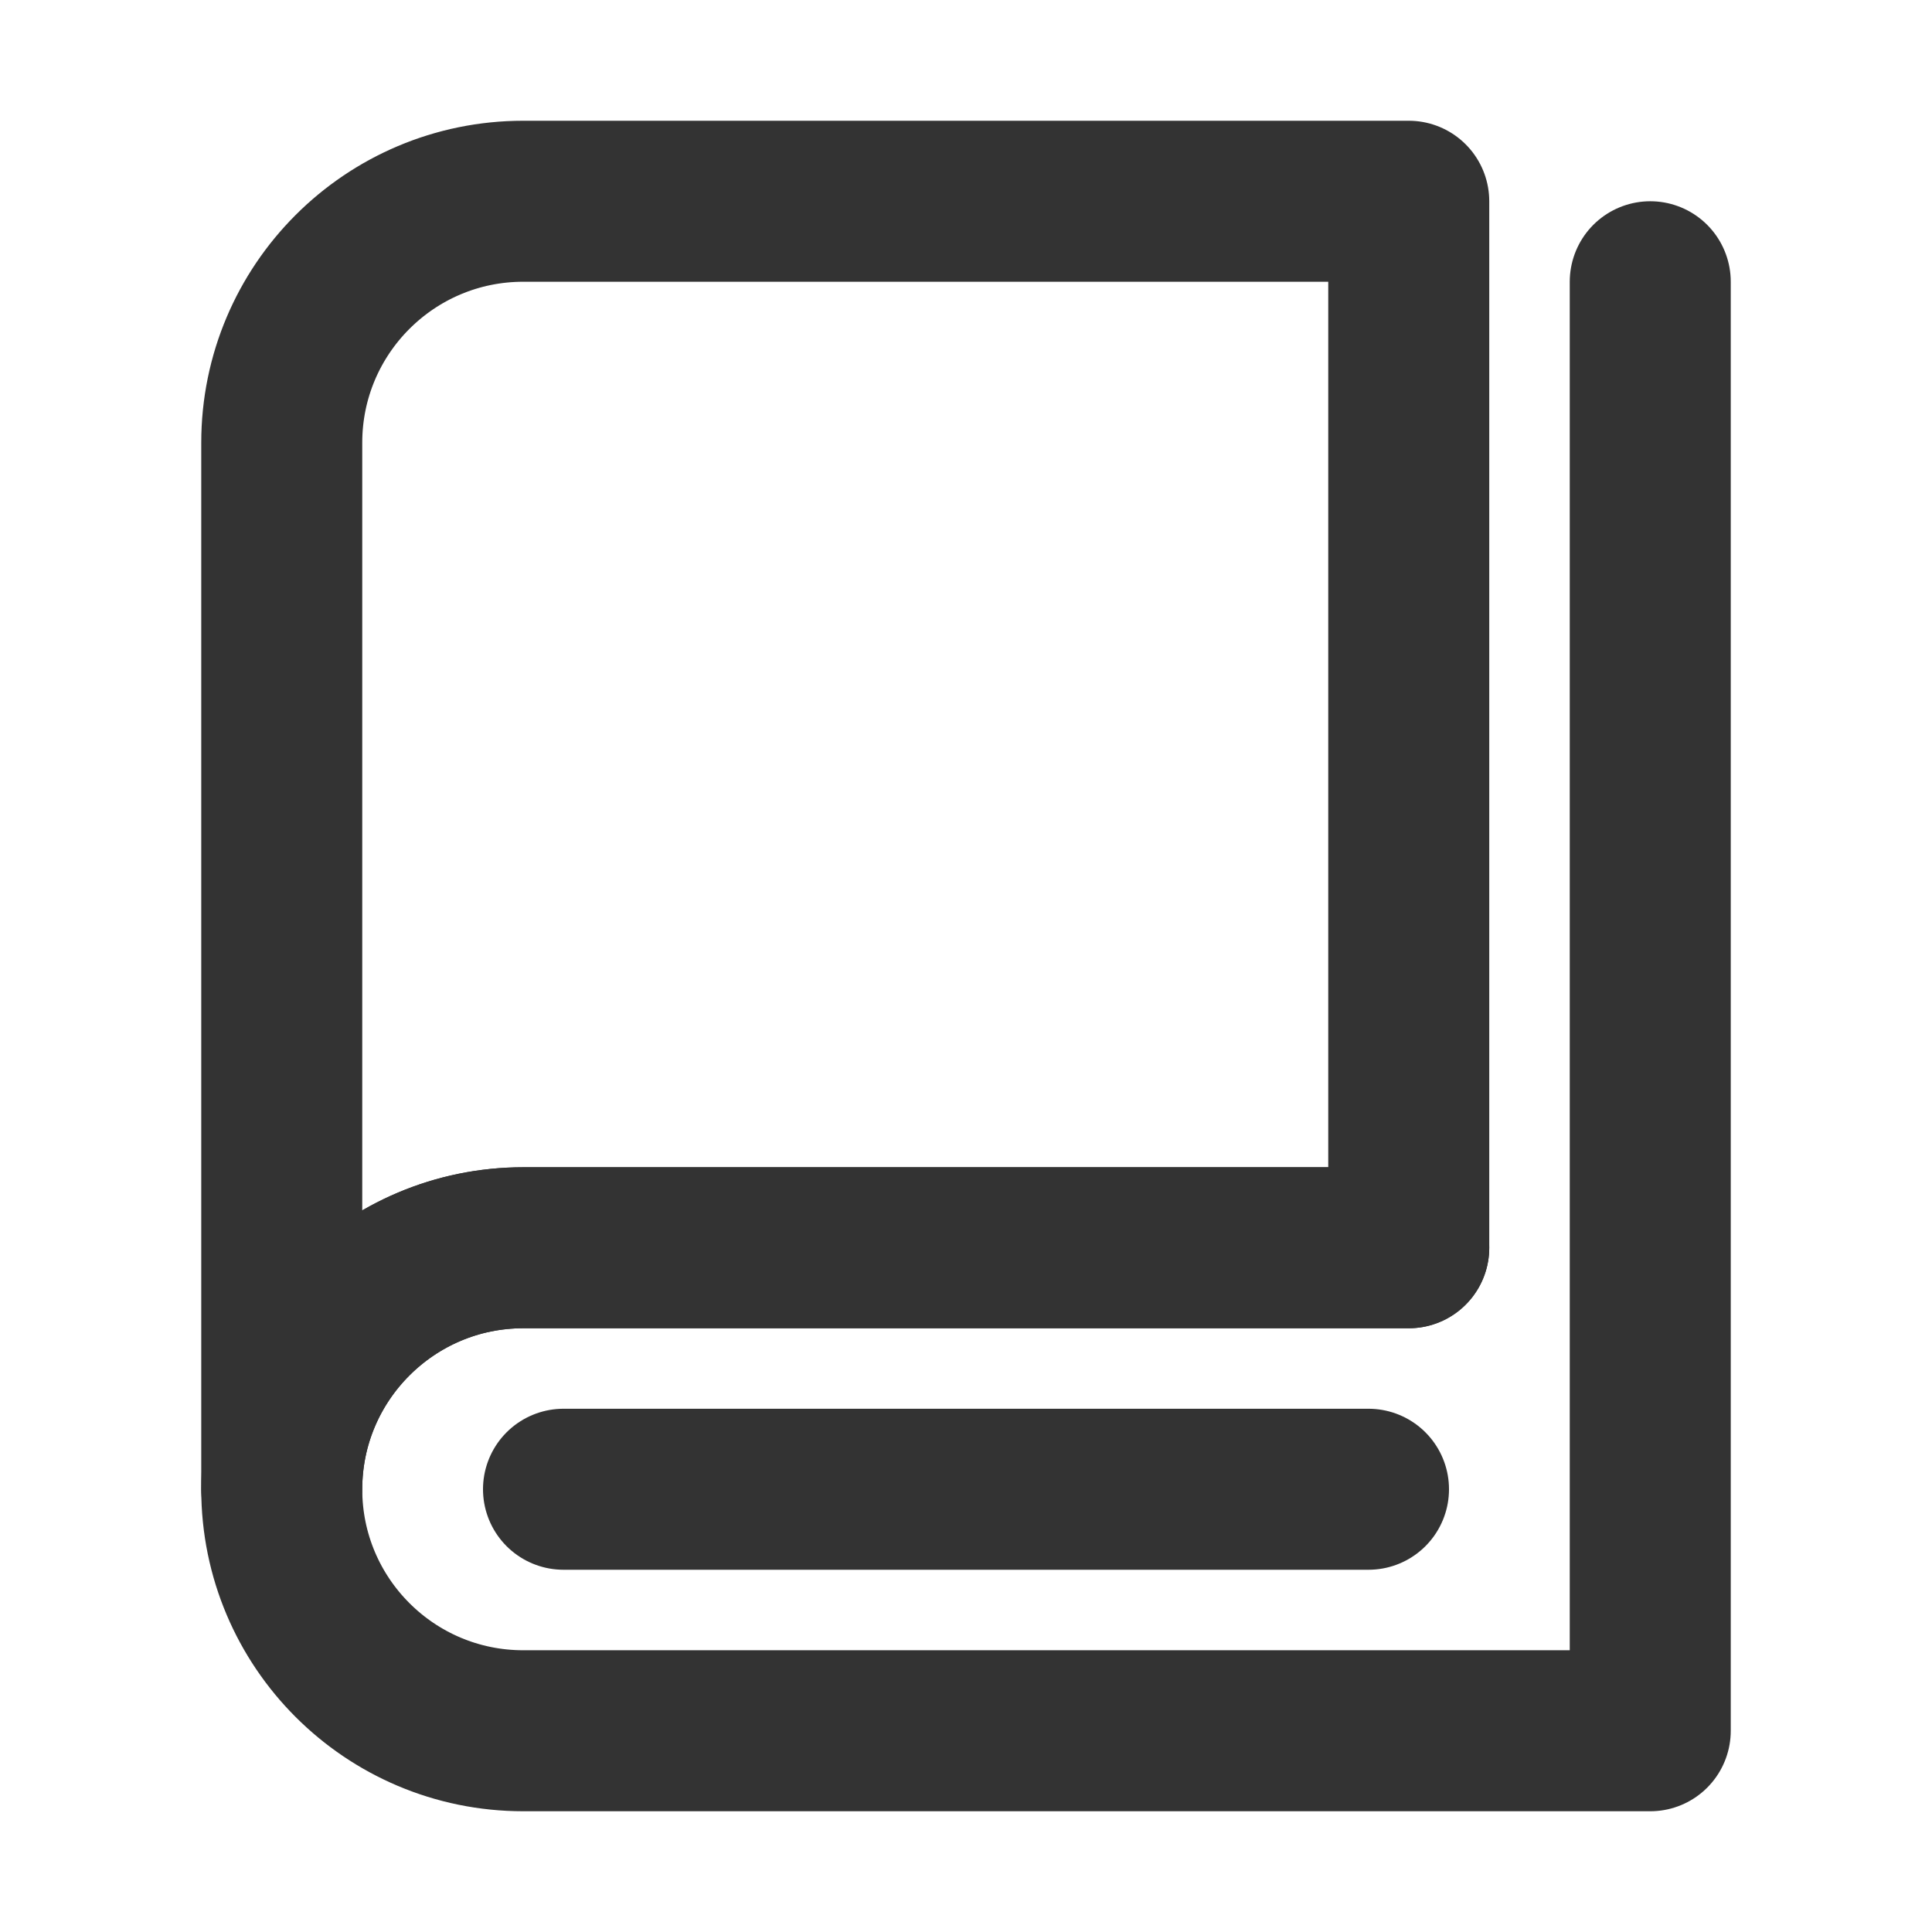
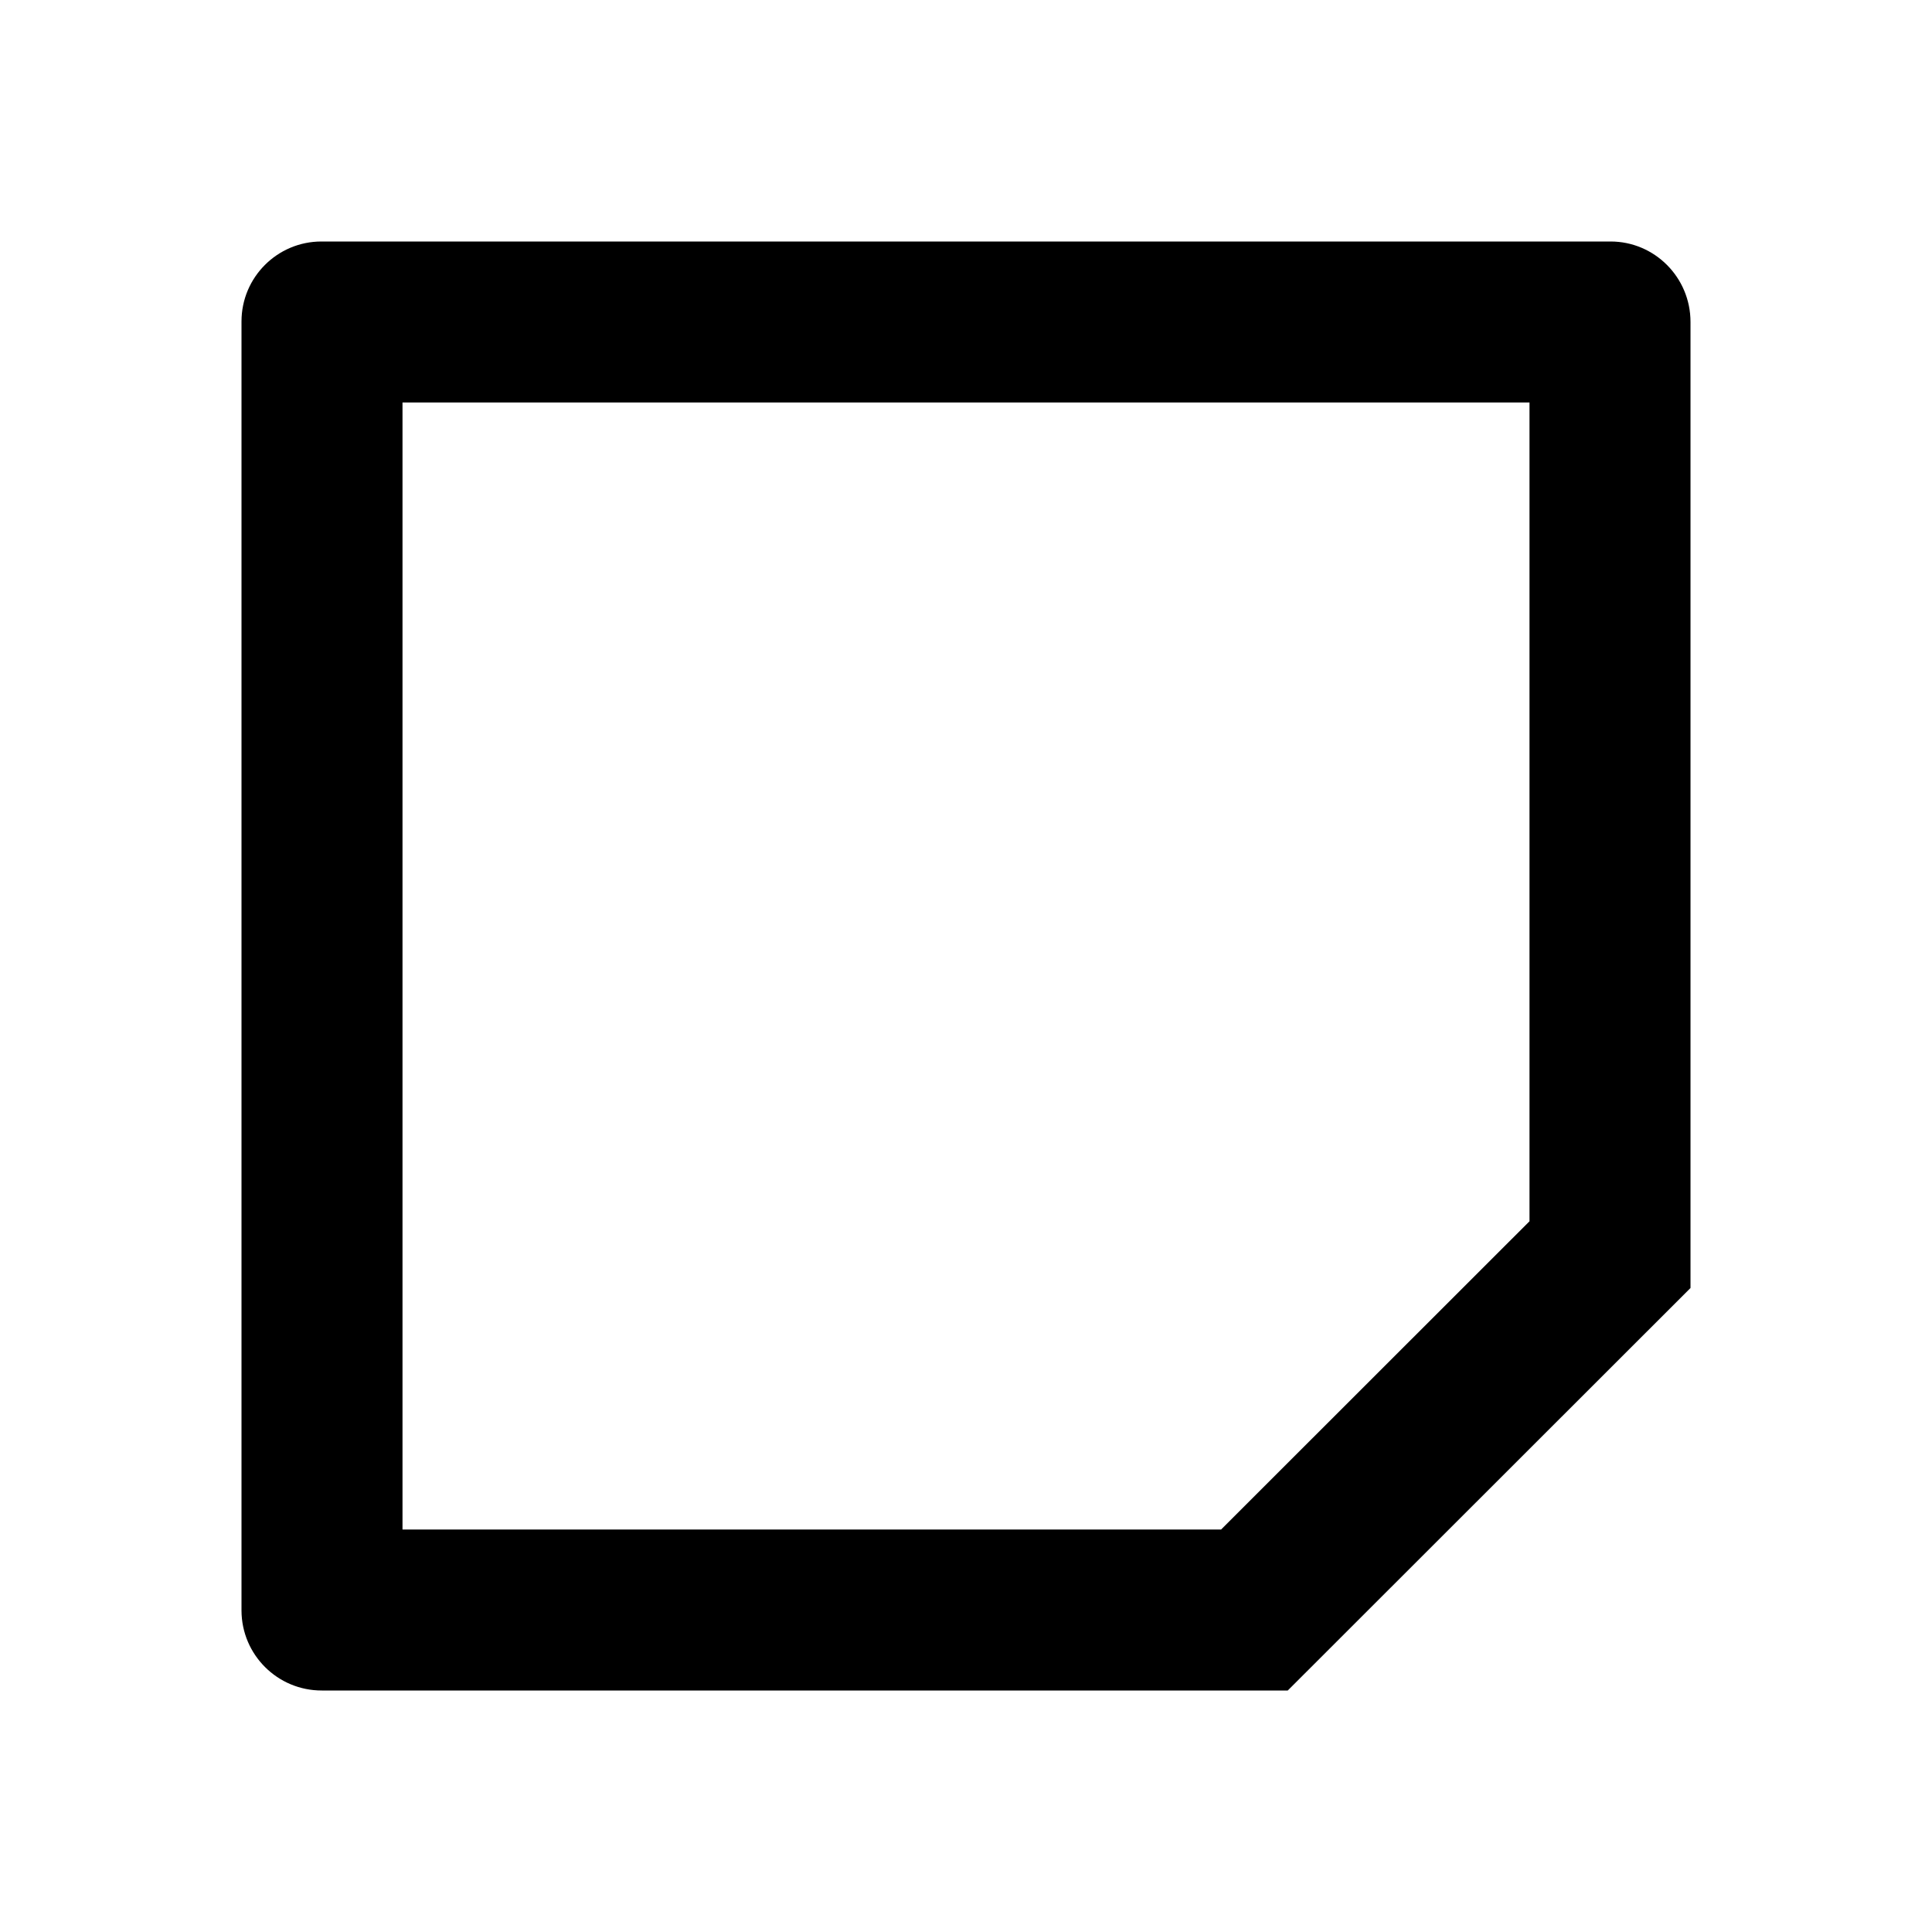
- <svg xmlns="http://www.w3.org/2000/svg" width="24" height="24" viewBox="0 0 48 48" fill="none">
-   <path d="M7 37C7 29.297 7 11 7 11C7 7.686 9.686 5 13 5H35V31C35 31 18.233 31 13 31C9.7 31 7 33.684 7 37Z" fill="none" stroke="#333" stroke-width="4" stroke-linejoin="round" />
-   <path d="M35 31C35 31 14.154 31 13 31C9.686 31 7 33.686 7 37C7 40.314 9.686 43 13 43C15.209 43 25.876 43 41 43V7" stroke="#333" stroke-width="4" stroke-linecap="round" stroke-linejoin="round" />
-   <path d="M14 37H34" stroke="#333" stroke-width="4" stroke-linecap="round" stroke-linejoin="round" />
+ <svg xmlns="http://www.w3.org/2000/svg" viewBox="0 0 24 24" width="24" height="24">
+   <path fill="none" d="M0 0h24v24H0z" />
+   <path d="M3.998 21A.996.996 0 0 1 3 20.007V3.993C3 3.445 3.445 3 3.993 3h16.014c.548 0 .993.447.993.999V16l-5.003 5H3.998zM5 19h10.169L19 15.171V5H5v14z" />
</svg>
